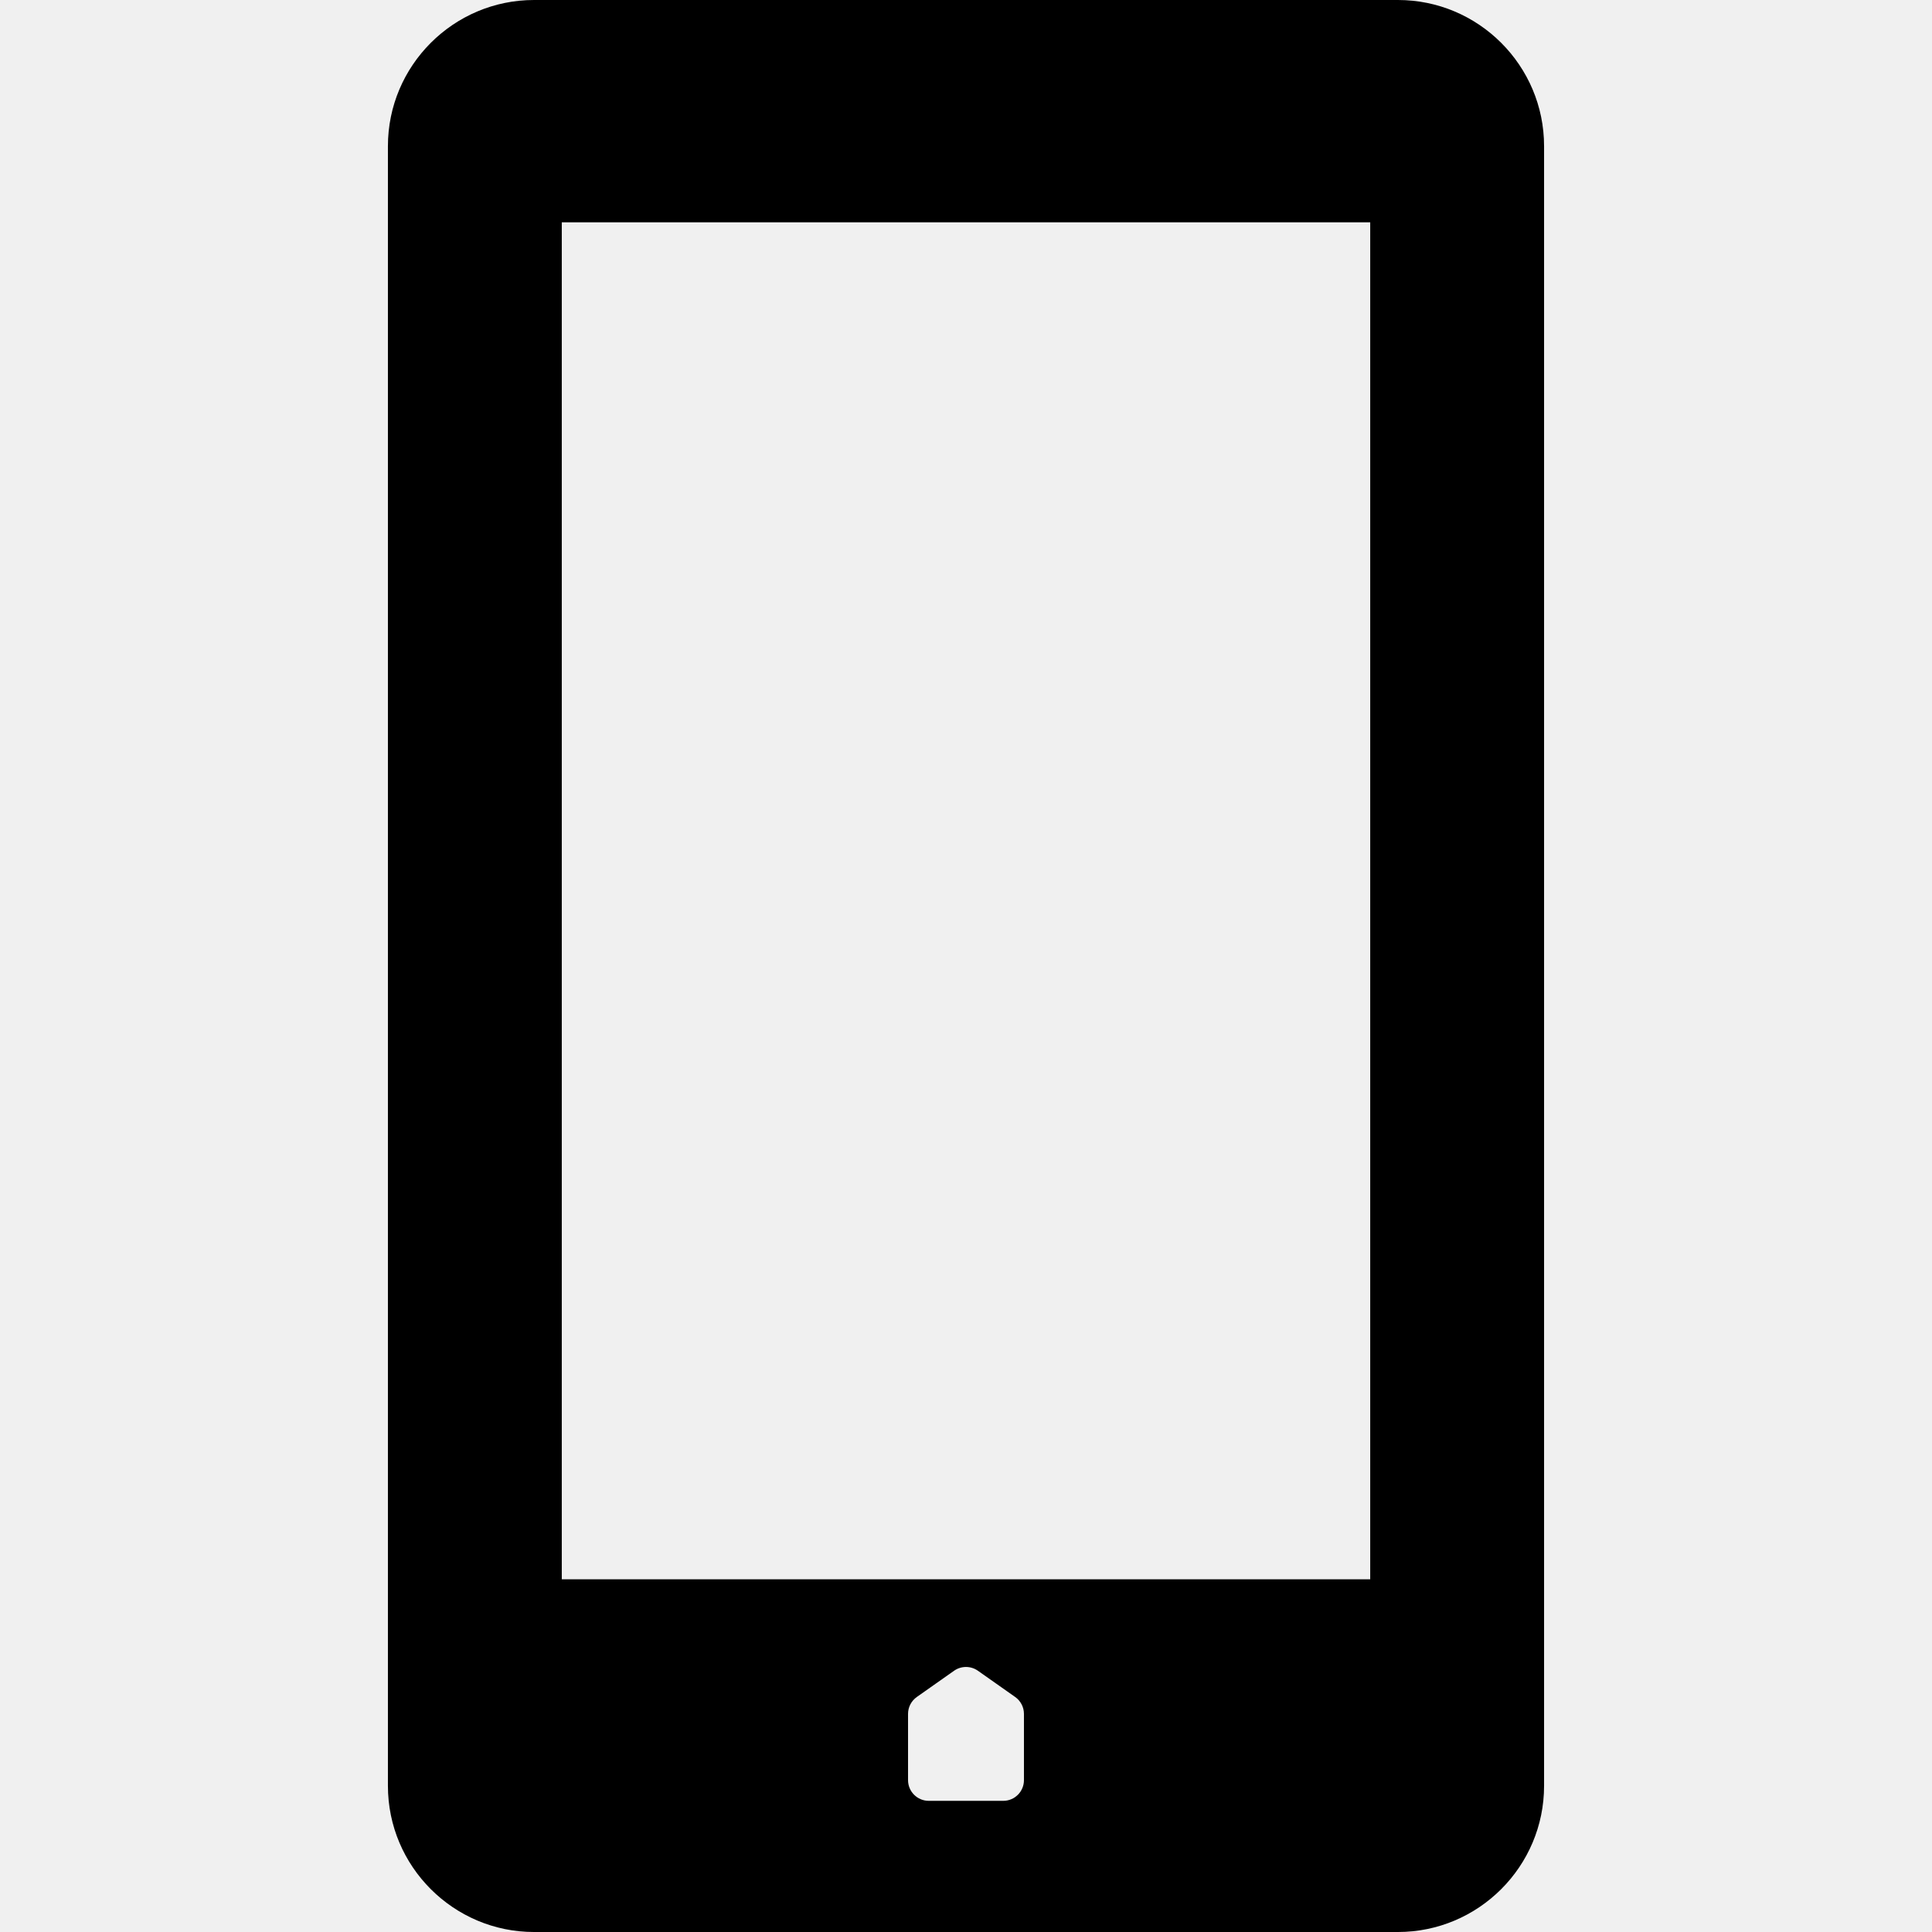
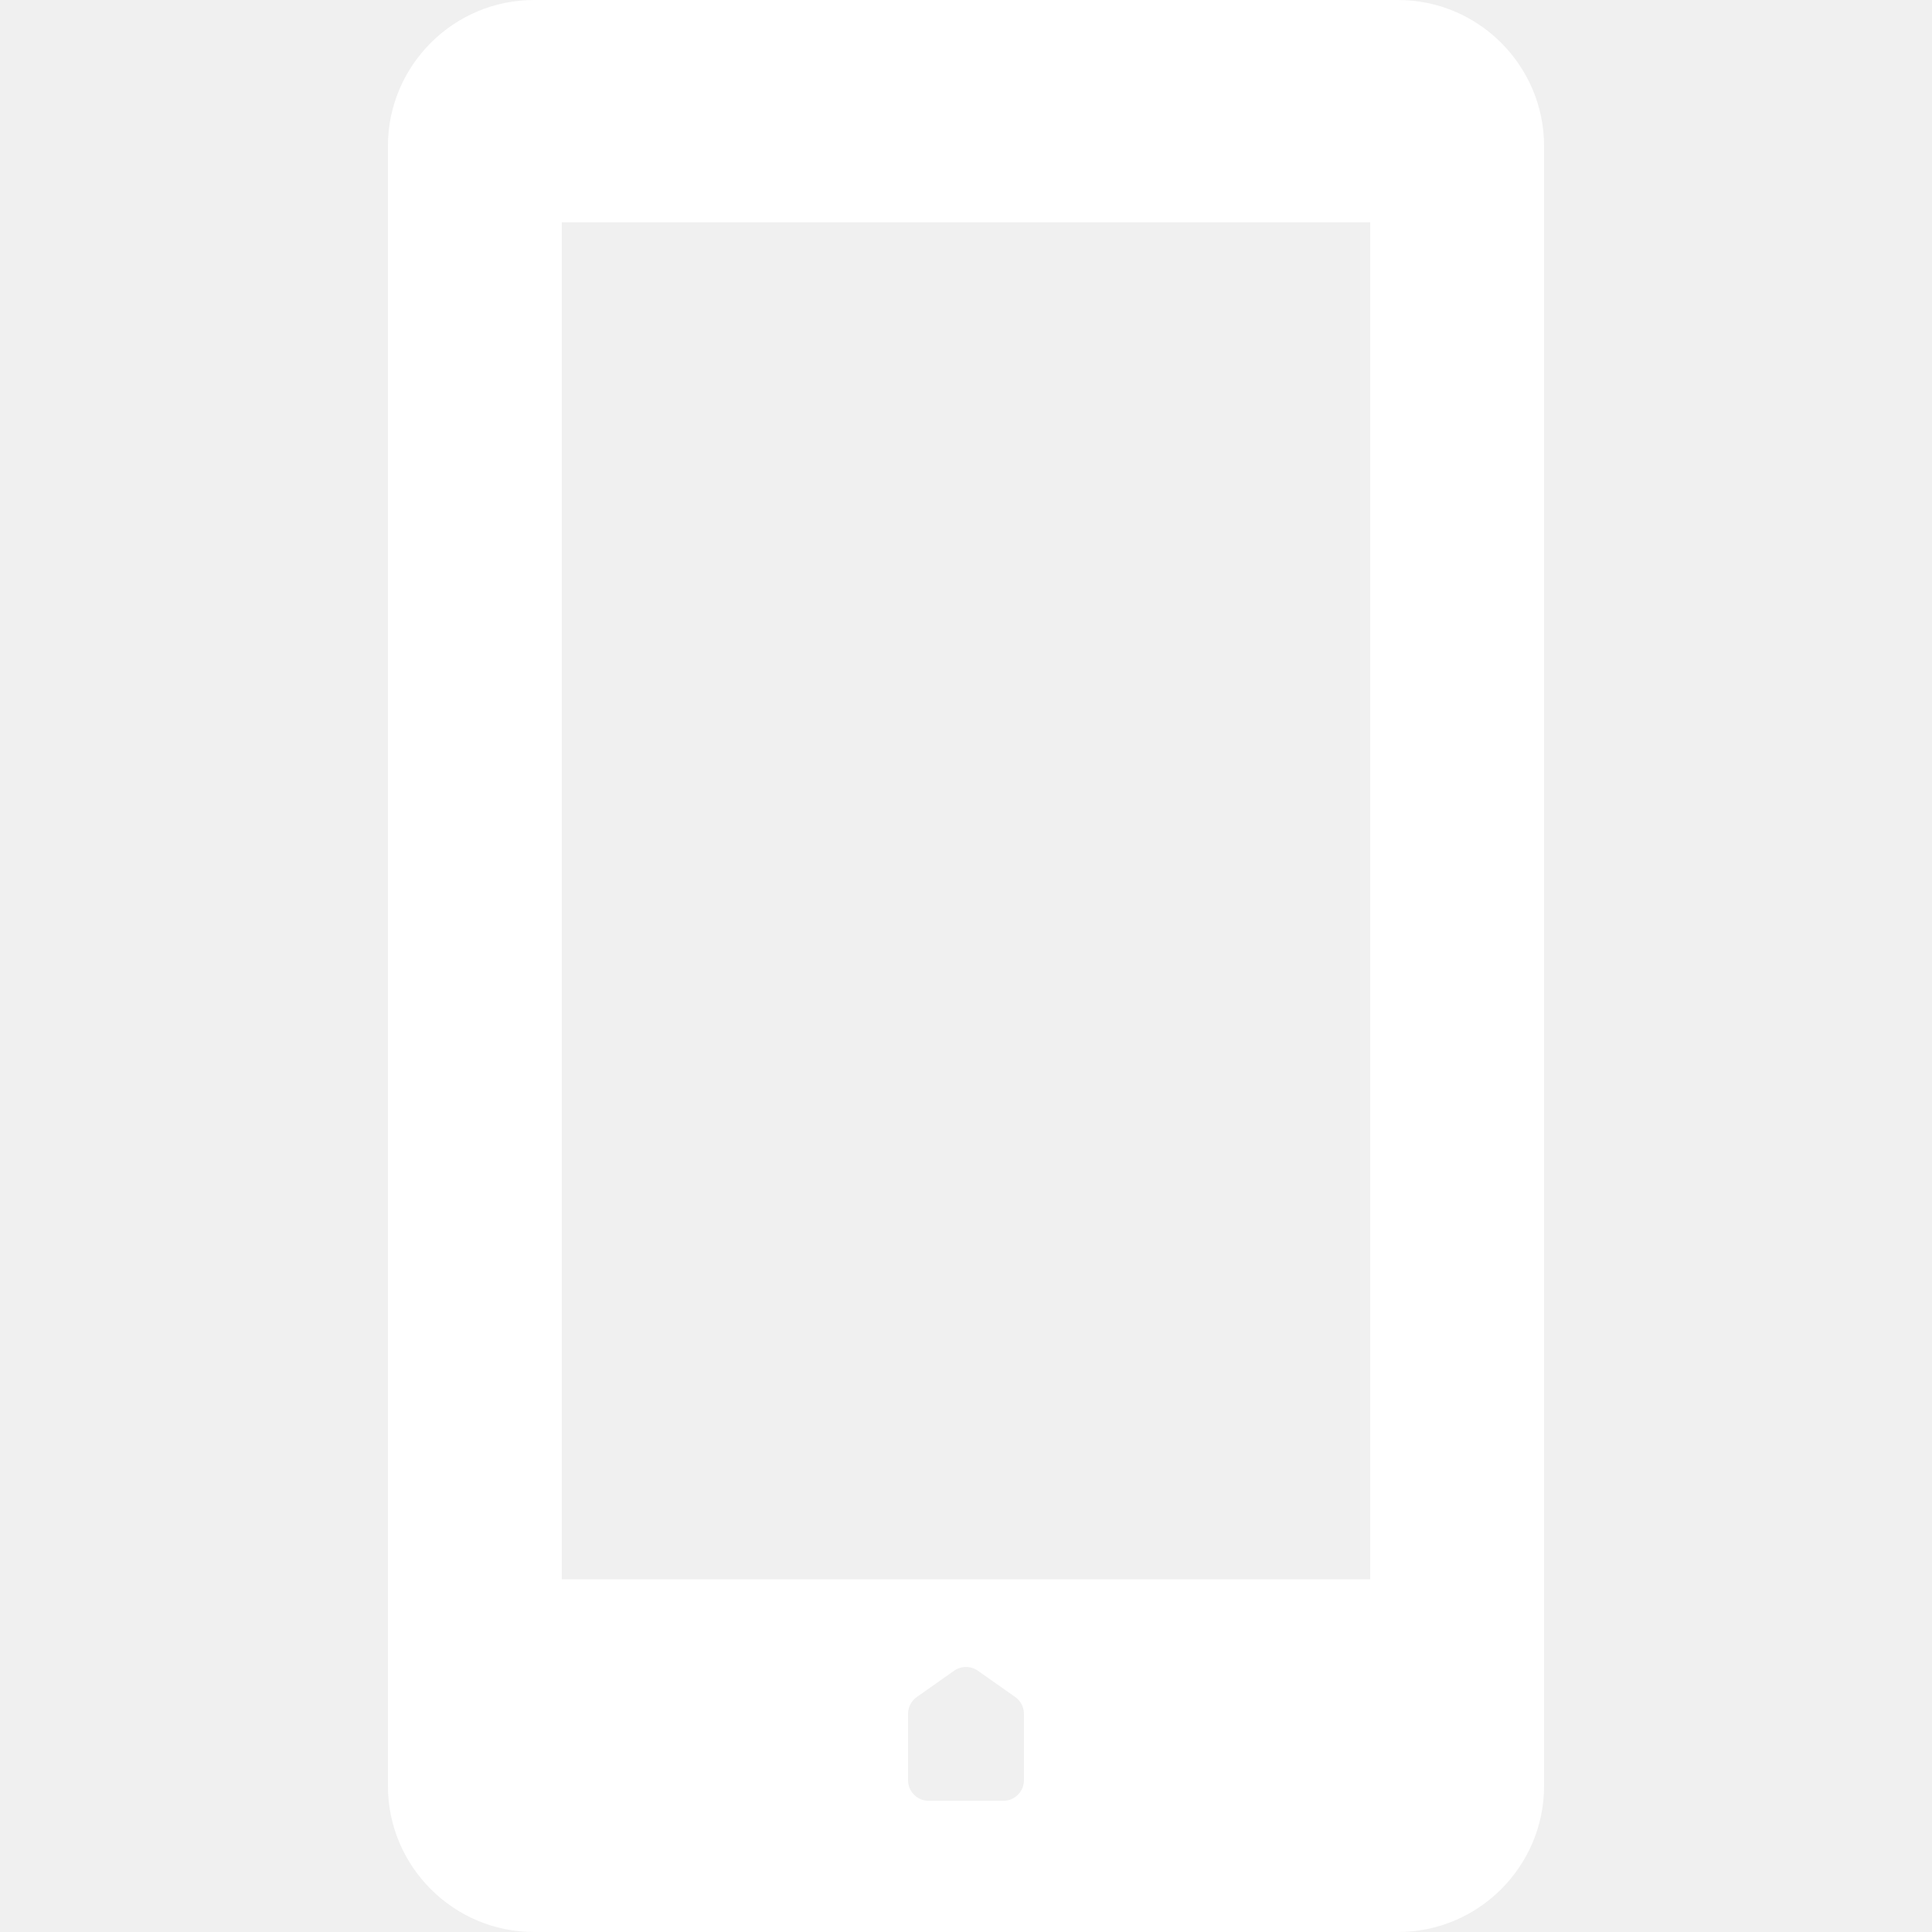
- <svg xmlns="http://www.w3.org/2000/svg" version="1.1" id="Capa_1" x="0px" y="0px" viewBox="0 0 367.633 367.633" style="enable-background:new 0 0 367.633 367.633;" xml:space="preserve">
+ <svg xmlns="http://www.w3.org/2000/svg" version="1.1" id="Capa_1" fill="white" x="0px" y="0px" viewBox="0 0 367.633 367.633" style="enable-background:new 0 0 367.633 367.633;" xml:space="preserve">
  <path d="M266.003,0H101.63C86.293,0,73.816,12.476,73.816,27.812v312.01c0,15.335,12.477,27.812,27.813,27.812h164.373  c15.337,0,27.814-12.477,27.814-27.812V27.812C293.816,12.476,281.34,0,266.003,0z M194.844,338.736  c0,2.175-1.763,3.938-3.938,3.938h-14.18c-2.175,0-3.938-1.763-3.938-3.938v-12.604c0-1.279,0.622-2.481,1.669-3.219l7.09-4.993  c1.362-0.959,3.175-0.959,4.537,0l7.09,4.993c1.047,0.737,1.669,1.939,1.669,3.219V338.736z M260.732,300.516H106.9V42.299h153.832  V300.516z" />
  <g>
</g>
  <g>
</g>
  <g>
</g>
  <g>
</g>
  <g>
</g>
  <g>
</g>
  <g>
</g>
  <g>
</g>
  <g>
</g>
  <g>
</g>
  <g>
</g>
  <g>
</g>
  <g>
</g>
  <g>
</g>
  <g>
</g>
</svg>
